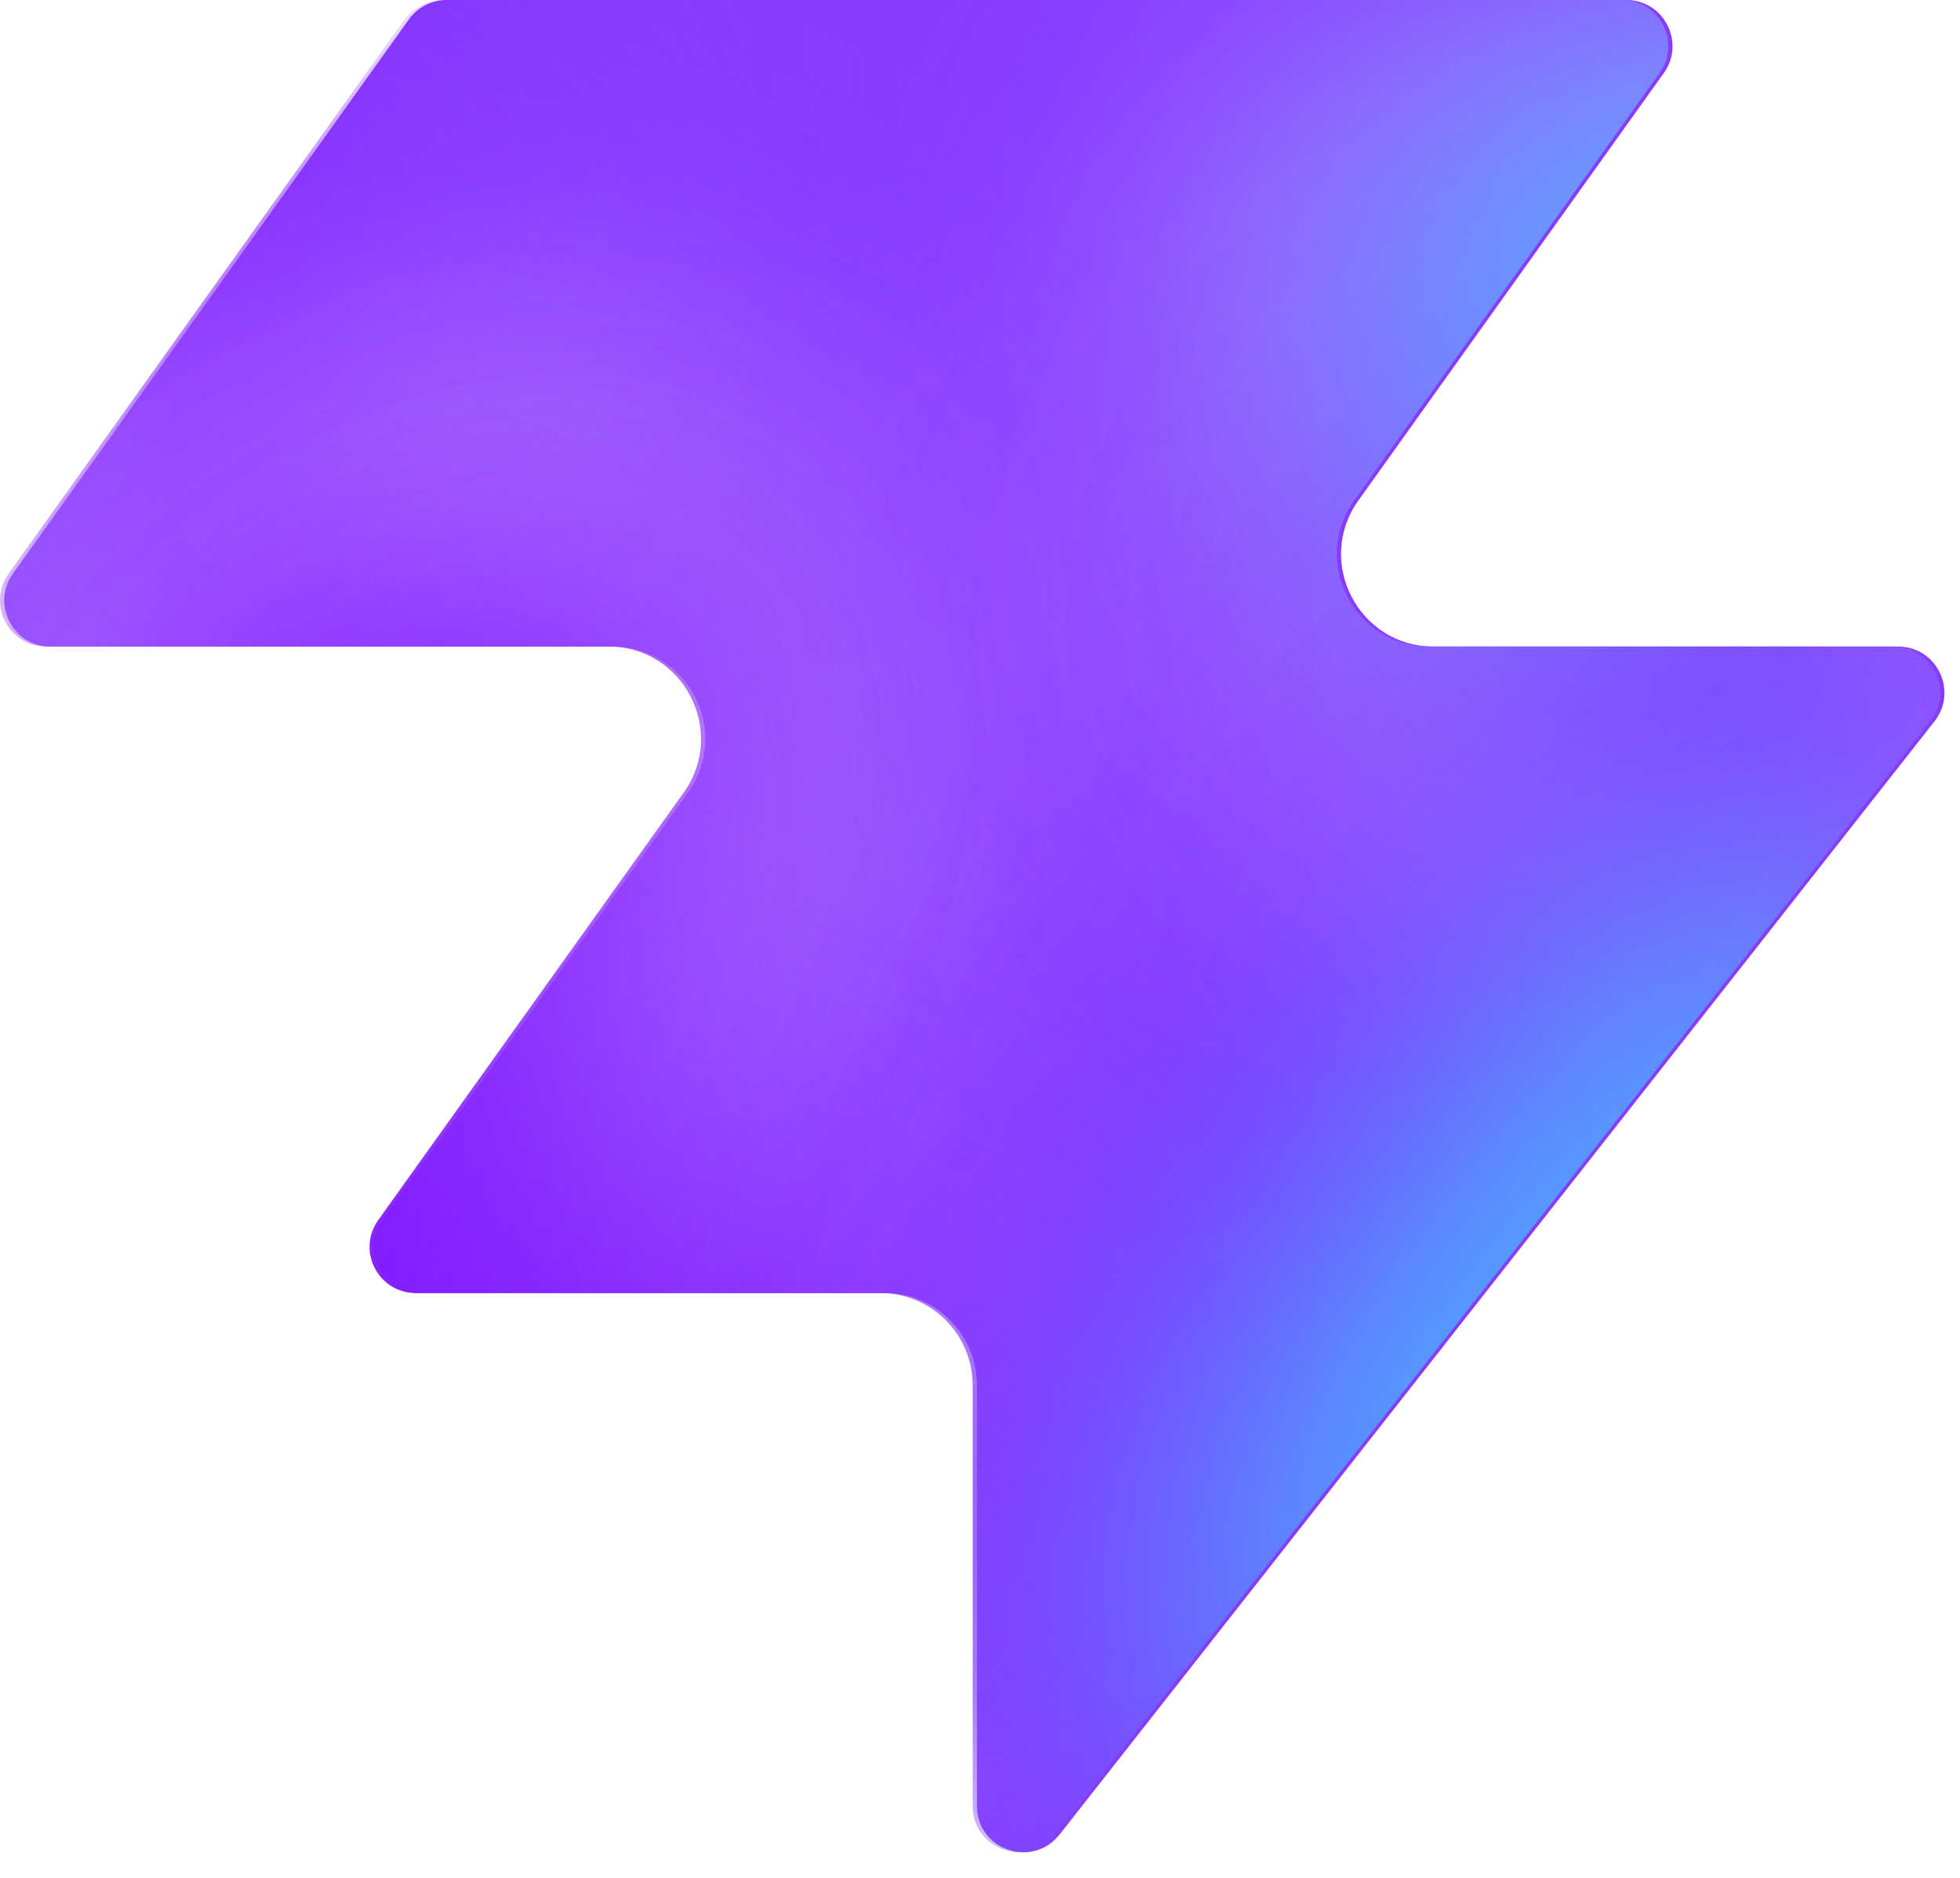
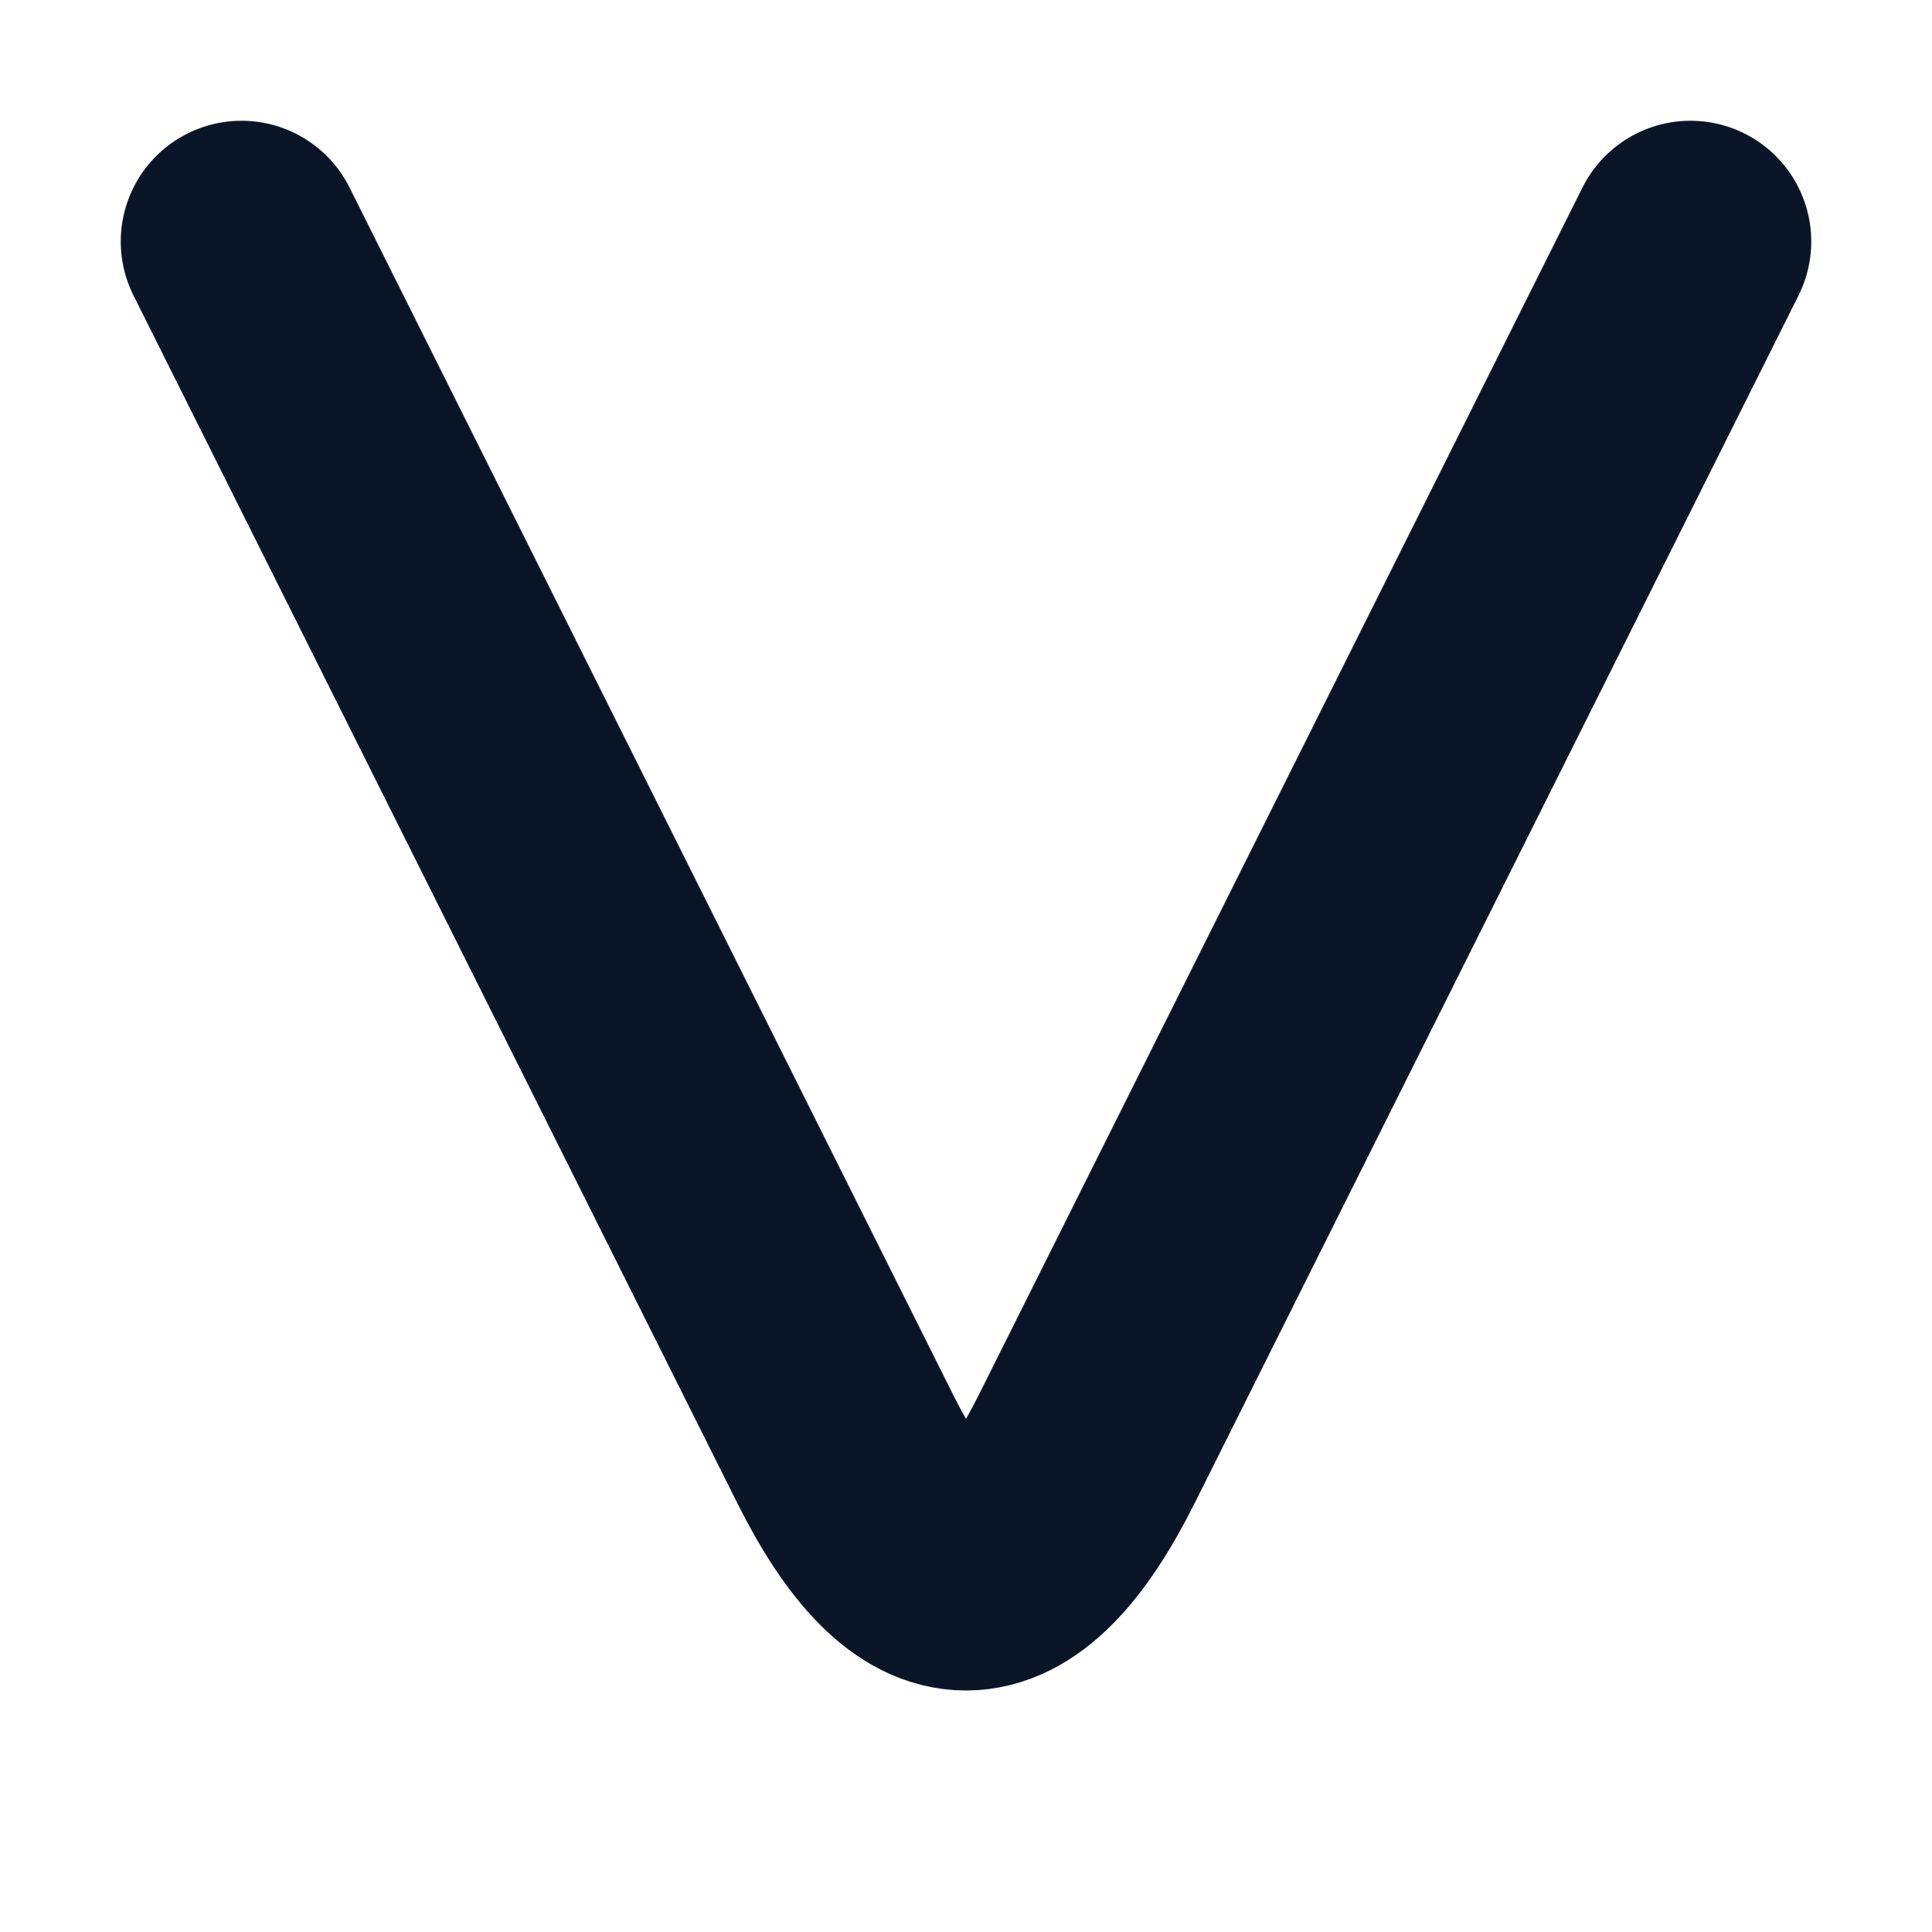
- <svg xmlns="http://www.w3.org/2000/svg" width="48" height="46" fill="none" viewBox="0 0 48 46">
-   <path fill="#863bff" d="M25.946 44.938c-.664.845-2.021.375-2.021-.698V33.937a2.26 2.26 0 0 0-2.262-2.262H10.287c-.92 0-1.456-1.04-.92-1.788l7.48-10.471c1.07-1.497 0-3.578-1.842-3.578H1.237c-.92 0-1.456-1.04-.92-1.788L10.013.474c.214-.297.556-.474.92-.474h28.894c.92 0 1.456 1.04.92 1.788l-7.48 10.471c-1.07 1.498 0 3.579 1.842 3.579h11.377c.943 0 1.473 1.088.89 1.83L25.947 44.94z" style="fill:#863bff;fill:color(display-p3 .525 .23 1);fill-opacity:1" />
-   <mask id="a" width="48" height="46" x="0" y="0" maskUnits="userSpaceOnUse" style="mask-type:alpha">
-     <path fill="#000" d="M25.842 44.938c-.664.844-2.021.375-2.021-.698V33.937a2.26 2.26 0 0 0-2.262-2.262H10.183c-.92 0-1.456-1.04-.92-1.788l7.48-10.471c1.07-1.498 0-3.579-1.842-3.579H1.133c-.92 0-1.456-1.04-.92-1.787L9.91.473c.214-.297.556-.474.92-.474h28.894c.92 0 1.456 1.04.92 1.788l-7.48 10.471c-1.07 1.498 0 3.578 1.842 3.578h11.377c.943 0 1.473 1.088.89 1.832L25.843 44.94z" style="fill:#000;fill-opacity:1" />
-   </mask>
-   <g mask="url(#a)">
-     <g filter="url(#b)">
-       <ellipse cx="5.508" cy="14.704" fill="#ede6ff" rx="5.508" ry="14.704" style="fill:#ede6ff;fill:color(display-p3 .927 .903 1);fill-opacity:1" transform="matrix(.00324 1 1 -.00324 -4.47 31.516)" />
-     </g>
-     <g filter="url(#c)">
-       <ellipse cx="10.399" cy="29.851" fill="#ede6ff" rx="10.399" ry="29.851" style="fill:#ede6ff;fill:color(display-p3 .927 .903 1);fill-opacity:1" transform="matrix(.00324 1 1 -.00324 -39.328 7.883)" />
-     </g>
-     <g filter="url(#d)">
-       <ellipse cx="5.508" cy="30.487" fill="#7e14ff" rx="5.508" ry="30.487" style="fill:#7e14ff;fill:color(display-p3 .492 .077 1);fill-opacity:1" transform="rotate(89.814 -25.913 -14.639)scale(1 -1)" />
-     </g>
-     <g filter="url(#e)">
-       <ellipse cx="5.508" cy="30.599" fill="#7e14ff" rx="5.508" ry="30.599" style="fill:#7e14ff;fill:color(display-p3 .492 .077 1);fill-opacity:1" transform="rotate(89.814 -32.644 -3.334)scale(1 -1)" />
-     </g>
-     <g filter="url(#f)">
-       <ellipse cx="5.508" cy="30.599" fill="#7e14ff" rx="5.508" ry="30.599" style="fill:#7e14ff;fill:color(display-p3 .492 .077 1);fill-opacity:1" transform="matrix(.00324 1 1 -.00324 -34.34 30.47)" />
-     </g>
-     <g filter="url(#g)">
-       <ellipse cx="14.072" cy="22.078" fill="#ede6ff" rx="14.072" ry="22.078" style="fill:#ede6ff;fill:color(display-p3 .927 .903 1);fill-opacity:1" transform="rotate(93.35 24.506 48.493)scale(-1 1)" />
-     </g>
-     <g filter="url(#h)">
-       <ellipse cx="3.47" cy="21.501" fill="#7e14ff" rx="3.47" ry="21.501" style="fill:#7e14ff;fill:color(display-p3 .492 .077 1);fill-opacity:1" transform="rotate(89.009 28.708 47.59)scale(-1 1)" />
-     </g>
-     <g filter="url(#i)">
-       <ellipse cx="3.47" cy="21.501" fill="#7e14ff" rx="3.47" ry="21.501" style="fill:#7e14ff;fill:color(display-p3 .492 .077 1);fill-opacity:1" transform="rotate(89.009 28.708 47.59)scale(-1 1)" />
-     </g>
-     <g filter="url(#j)">
-       <ellipse cx=".387" cy="8.972" fill="#7e14ff" rx="4.407" ry="29.108" style="fill:#7e14ff;fill:color(display-p3 .492 .077 1);fill-opacity:1" transform="rotate(39.51 .387 8.972)" />
-     </g>
-     <g filter="url(#k)">
-       <ellipse cx="47.523" cy="-6.092" fill="#7e14ff" rx="4.407" ry="29.108" style="fill:#7e14ff;fill:color(display-p3 .492 .077 1);fill-opacity:1" transform="rotate(37.892 47.523 -6.092)" />
-     </g>
-     <g filter="url(#l)">
-       <ellipse cx="41.412" cy="6.333" fill="#47bfff" rx="5.971" ry="9.665" style="fill:#47bfff;fill:color(display-p3 .28 .748 1);fill-opacity:1" transform="rotate(37.892 41.412 6.333)" />
-     </g>
-     <g filter="url(#m)">
-       <ellipse cx="-1.879" cy="38.332" fill="#7e14ff" rx="4.407" ry="29.108" style="fill:#7e14ff;fill:color(display-p3 .492 .077 1);fill-opacity:1" transform="rotate(37.892 -1.88 38.332)" />
-     </g>
-     <g filter="url(#n)">
-       <ellipse cx="-1.879" cy="38.332" fill="#7e14ff" rx="4.407" ry="29.108" style="fill:#7e14ff;fill:color(display-p3 .492 .077 1);fill-opacity:1" transform="rotate(37.892 -1.88 38.332)" />
-     </g>
-     <g filter="url(#o)">
-       <ellipse cx="35.651" cy="29.907" fill="#7e14ff" rx="4.407" ry="29.108" style="fill:#7e14ff;fill:color(display-p3 .492 .077 1);fill-opacity:1" transform="rotate(37.892 35.651 29.907)" />
-     </g>
-     <g filter="url(#p)">
-       <ellipse cx="38.418" cy="32.4" fill="#47bfff" rx="5.971" ry="15.297" style="fill:#47bfff;fill:color(display-p3 .28 .748 1);fill-opacity:1" transform="rotate(37.892 38.418 32.4)" />
-     </g>
-   </g>
-   <defs>
-     <filter id="b" width="60.045" height="41.654" x="-19.77" y="16.149" color-interpolation-filters="sRGB" filterUnits="userSpaceOnUse">
-       <feFlood flood-opacity="0" result="BackgroundImageFix" />
-       <feBlend in="SourceGraphic" in2="BackgroundImageFix" result="shape" />
-       <feGaussianBlur result="effect1_foregroundBlur_2002_17158" stdDeviation="7.659" />
-     </filter>
-     <filter id="c" width="90.34" height="51.437" x="-54.613" y="-7.533" color-interpolation-filters="sRGB" filterUnits="userSpaceOnUse">
-       <feFlood flood-opacity="0" result="BackgroundImageFix" />
-       <feBlend in="SourceGraphic" in2="BackgroundImageFix" result="shape" />
-       <feGaussianBlur result="effect1_foregroundBlur_2002_17158" stdDeviation="7.659" />
-     </filter>
-     <filter id="d" width="79.355" height="29.4" x="-49.64" y="2.03" color-interpolation-filters="sRGB" filterUnits="userSpaceOnUse">
-       <feFlood flood-opacity="0" result="BackgroundImageFix" />
-       <feBlend in="SourceGraphic" in2="BackgroundImageFix" result="shape" />
-       <feGaussianBlur result="effect1_foregroundBlur_2002_17158" stdDeviation="4.596" />
-     </filter>
-     <filter id="e" width="79.579" height="29.4" x="-45.045" y="20.029" color-interpolation-filters="sRGB" filterUnits="userSpaceOnUse">
-       <feFlood flood-opacity="0" result="BackgroundImageFix" />
-       <feBlend in="SourceGraphic" in2="BackgroundImageFix" result="shape" />
-       <feGaussianBlur result="effect1_foregroundBlur_2002_17158" stdDeviation="4.596" />
-     </filter>
-     <filter id="f" width="79.579" height="29.4" x="-43.513" y="21.178" color-interpolation-filters="sRGB" filterUnits="userSpaceOnUse">
-       <feFlood flood-opacity="0" result="BackgroundImageFix" />
-       <feBlend in="SourceGraphic" in2="BackgroundImageFix" result="shape" />
-       <feGaussianBlur result="effect1_foregroundBlur_2002_17158" stdDeviation="4.596" />
-     </filter>
-     <filter id="g" width="74.749" height="58.852" x="15.756" y="-17.901" color-interpolation-filters="sRGB" filterUnits="userSpaceOnUse">
-       <feFlood flood-opacity="0" result="BackgroundImageFix" />
-       <feBlend in="SourceGraphic" in2="BackgroundImageFix" result="shape" />
-       <feGaussianBlur result="effect1_foregroundBlur_2002_17158" stdDeviation="7.659" />
-     </filter>
-     <filter id="h" width="61.377" height="25.362" x="23.548" y="2.284" color-interpolation-filters="sRGB" filterUnits="userSpaceOnUse">
-       <feFlood flood-opacity="0" result="BackgroundImageFix" />
-       <feBlend in="SourceGraphic" in2="BackgroundImageFix" result="shape" />
-       <feGaussianBlur result="effect1_foregroundBlur_2002_17158" stdDeviation="4.596" />
-     </filter>
-     <filter id="i" width="61.377" height="25.362" x="23.548" y="2.284" color-interpolation-filters="sRGB" filterUnits="userSpaceOnUse">
-       <feFlood flood-opacity="0" result="BackgroundImageFix" />
-       <feBlend in="SourceGraphic" in2="BackgroundImageFix" result="shape" />
-       <feGaussianBlur result="effect1_foregroundBlur_2002_17158" stdDeviation="4.596" />
-     </filter>
-     <filter id="j" width="56.045" height="63.649" x="-27.636" y="-22.853" color-interpolation-filters="sRGB" filterUnits="userSpaceOnUse">
-       <feFlood flood-opacity="0" result="BackgroundImageFix" />
-       <feBlend in="SourceGraphic" in2="BackgroundImageFix" result="shape" />
-       <feGaussianBlur result="effect1_foregroundBlur_2002_17158" stdDeviation="4.596" />
-     </filter>
-     <filter id="k" width="54.814" height="64.646" x="20.116" y="-38.415" color-interpolation-filters="sRGB" filterUnits="userSpaceOnUse">
-       <feFlood flood-opacity="0" result="BackgroundImageFix" />
-       <feBlend in="SourceGraphic" in2="BackgroundImageFix" result="shape" />
-       <feGaussianBlur result="effect1_foregroundBlur_2002_17158" stdDeviation="4.596" />
-     </filter>
-     <filter id="l" width="33.541" height="35.313" x="24.641" y="-11.323" color-interpolation-filters="sRGB" filterUnits="userSpaceOnUse">
-       <feFlood flood-opacity="0" result="BackgroundImageFix" />
-       <feBlend in="SourceGraphic" in2="BackgroundImageFix" result="shape" />
-       <feGaussianBlur result="effect1_foregroundBlur_2002_17158" stdDeviation="4.596" />
-     </filter>
-     <filter id="m" width="54.814" height="64.646" x="-29.286" y="6.009" color-interpolation-filters="sRGB" filterUnits="userSpaceOnUse">
-       <feFlood flood-opacity="0" result="BackgroundImageFix" />
-       <feBlend in="SourceGraphic" in2="BackgroundImageFix" result="shape" />
-       <feGaussianBlur result="effect1_foregroundBlur_2002_17158" stdDeviation="4.596" />
-     </filter>
-     <filter id="n" width="54.814" height="64.646" x="-29.286" y="6.009" color-interpolation-filters="sRGB" filterUnits="userSpaceOnUse">
-       <feFlood flood-opacity="0" result="BackgroundImageFix" />
-       <feBlend in="SourceGraphic" in2="BackgroundImageFix" result="shape" />
-       <feGaussianBlur result="effect1_foregroundBlur_2002_17158" stdDeviation="4.596" />
-     </filter>
-     <filter id="o" width="54.814" height="64.646" x="8.244" y="-2.416" color-interpolation-filters="sRGB" filterUnits="userSpaceOnUse">
-       <feFlood flood-opacity="0" result="BackgroundImageFix" />
-       <feBlend in="SourceGraphic" in2="BackgroundImageFix" result="shape" />
-       <feGaussianBlur result="effect1_foregroundBlur_2002_17158" stdDeviation="4.596" />
-     </filter>
-     <filter id="p" width="39.409" height="43.623" x="18.713" y="10.588" color-interpolation-filters="sRGB" filterUnits="userSpaceOnUse">
-       <feFlood flood-opacity="0" result="BackgroundImageFix" />
-       <feBlend in="SourceGraphic" in2="BackgroundImageFix" result="shape" />
-       <feGaussianBlur result="effect1_foregroundBlur_2002_17158" stdDeviation="4.596" />
-     </filter>
-   </defs>
+ <svg xmlns="http://www.w3.org/2000/svg" width="32" height="32" viewBox="0 0 32 32">
+   <path d="M4 4 L14 24 Q16 28 18 24 L28 4" fill="none" stroke="#0A1628" stroke-width="4" stroke-linecap="round" stroke-linejoin="round" />
</svg>
